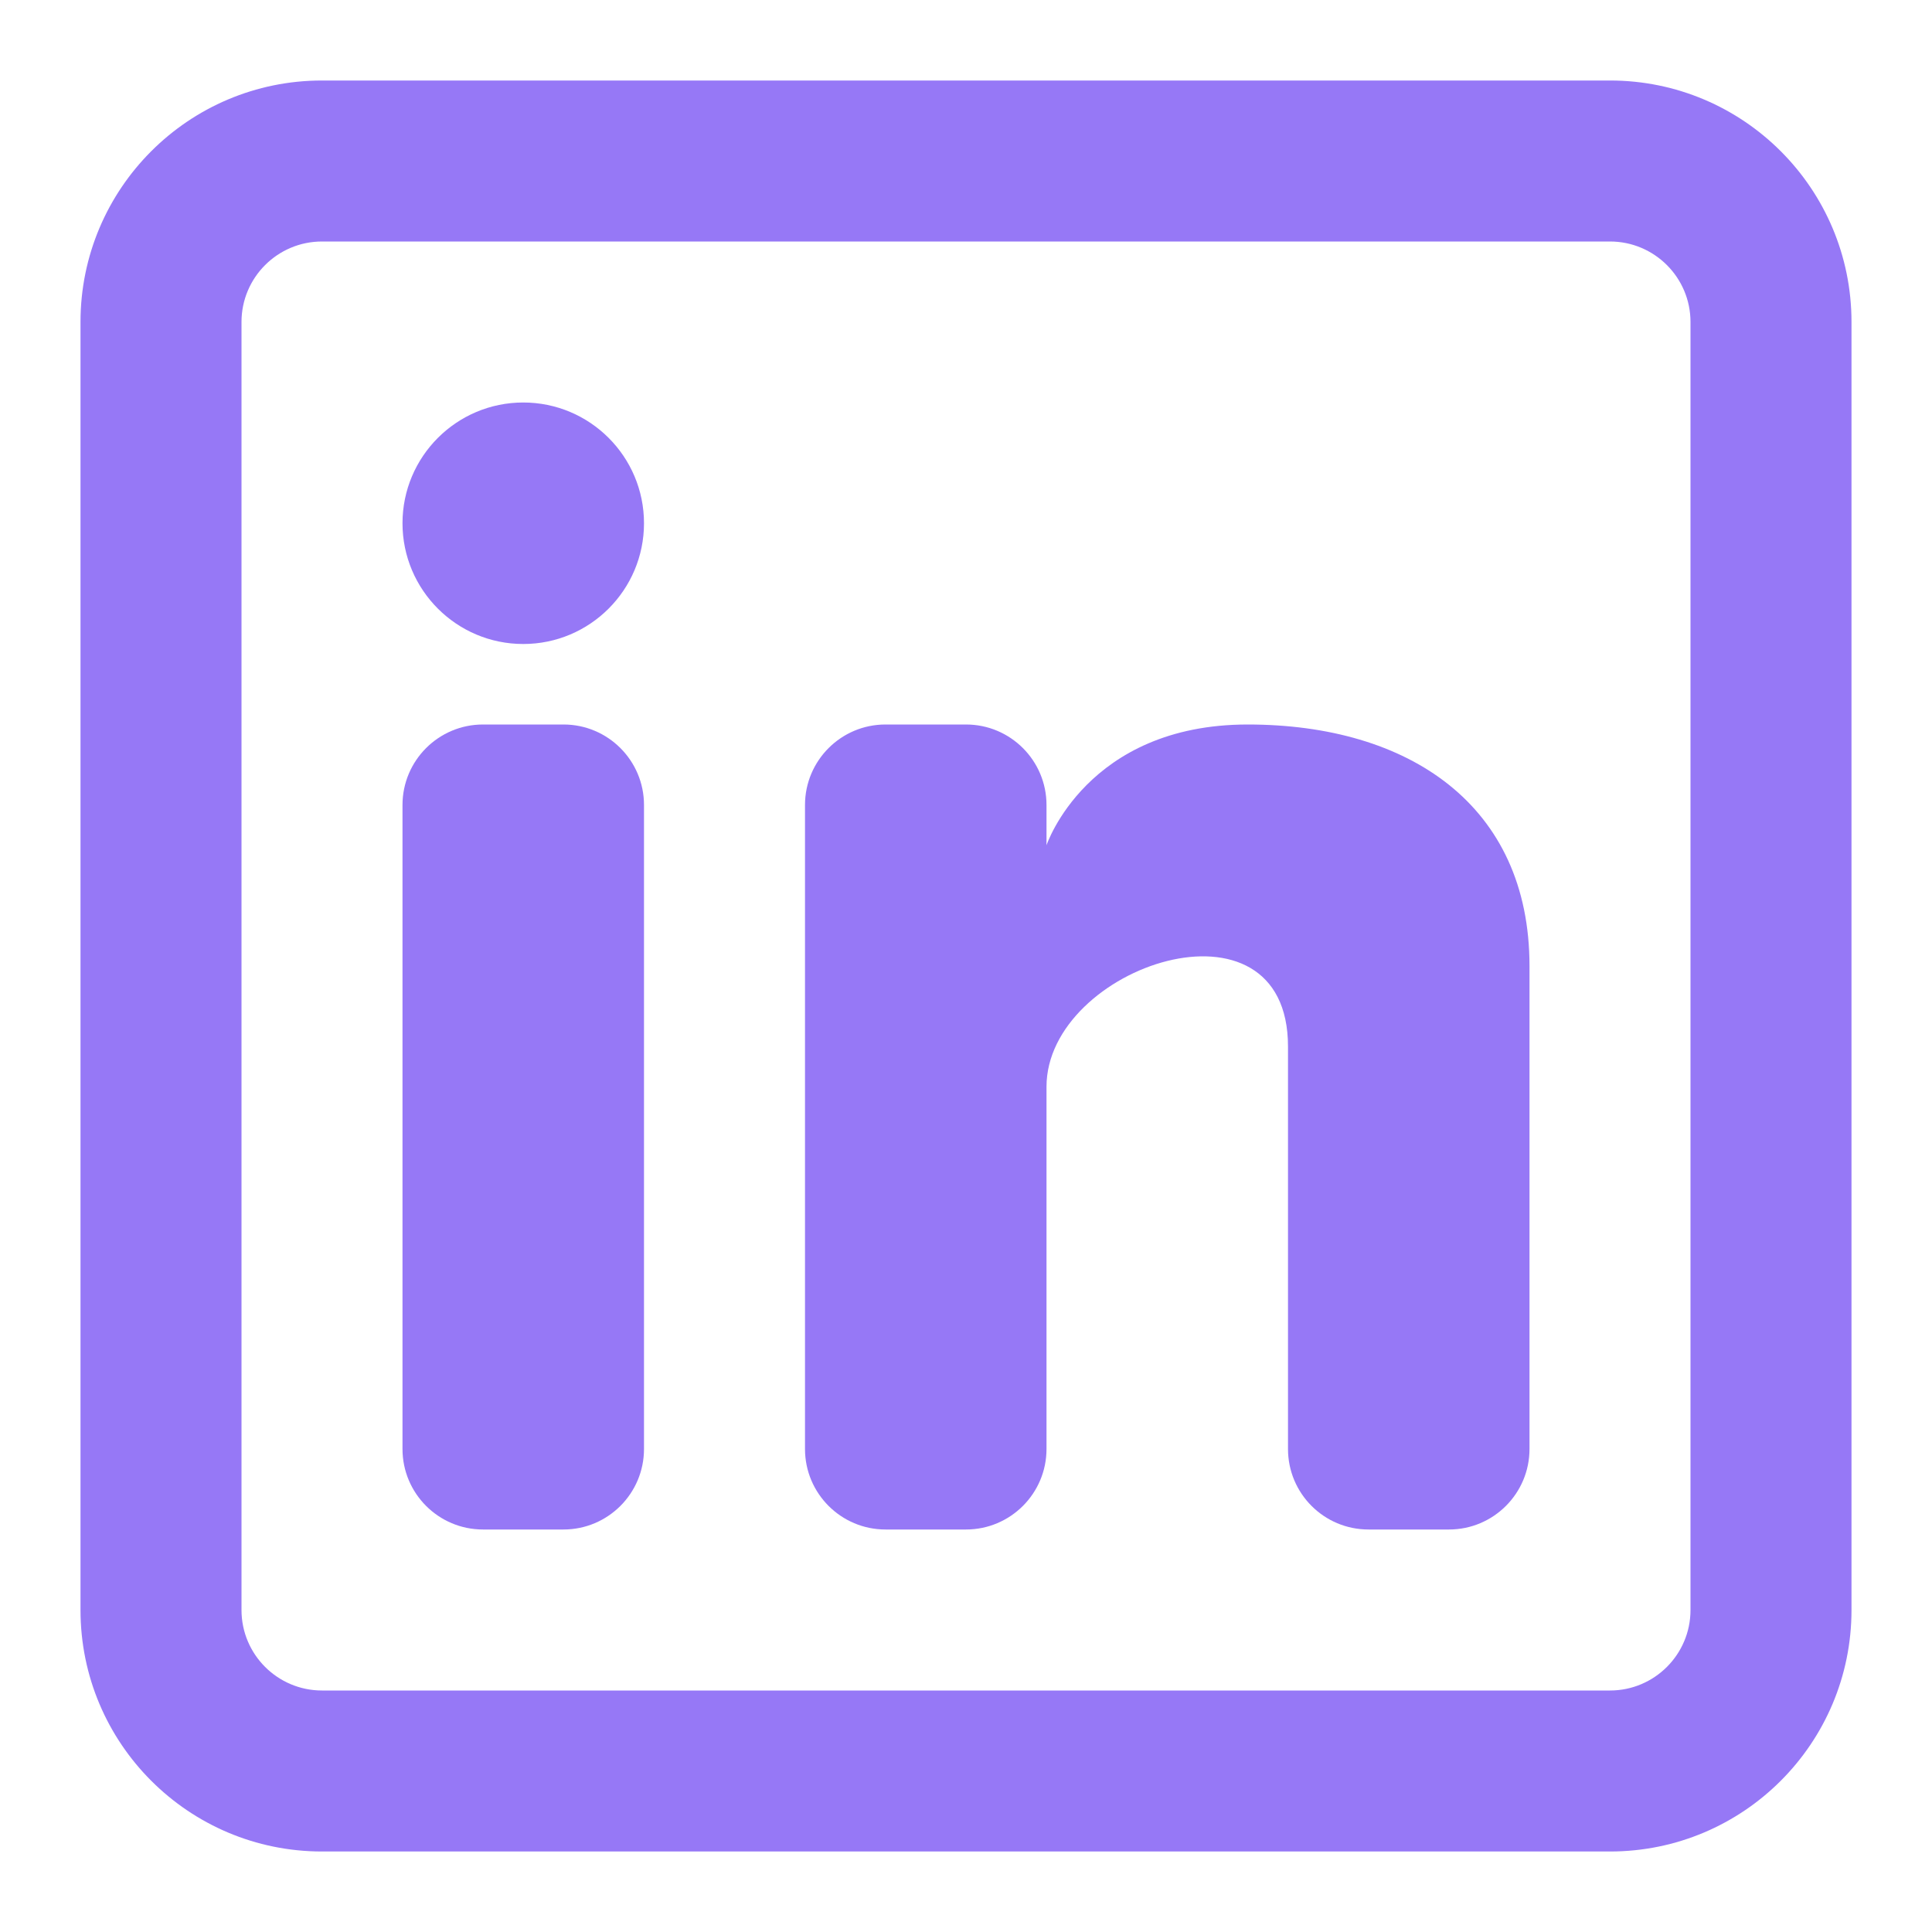
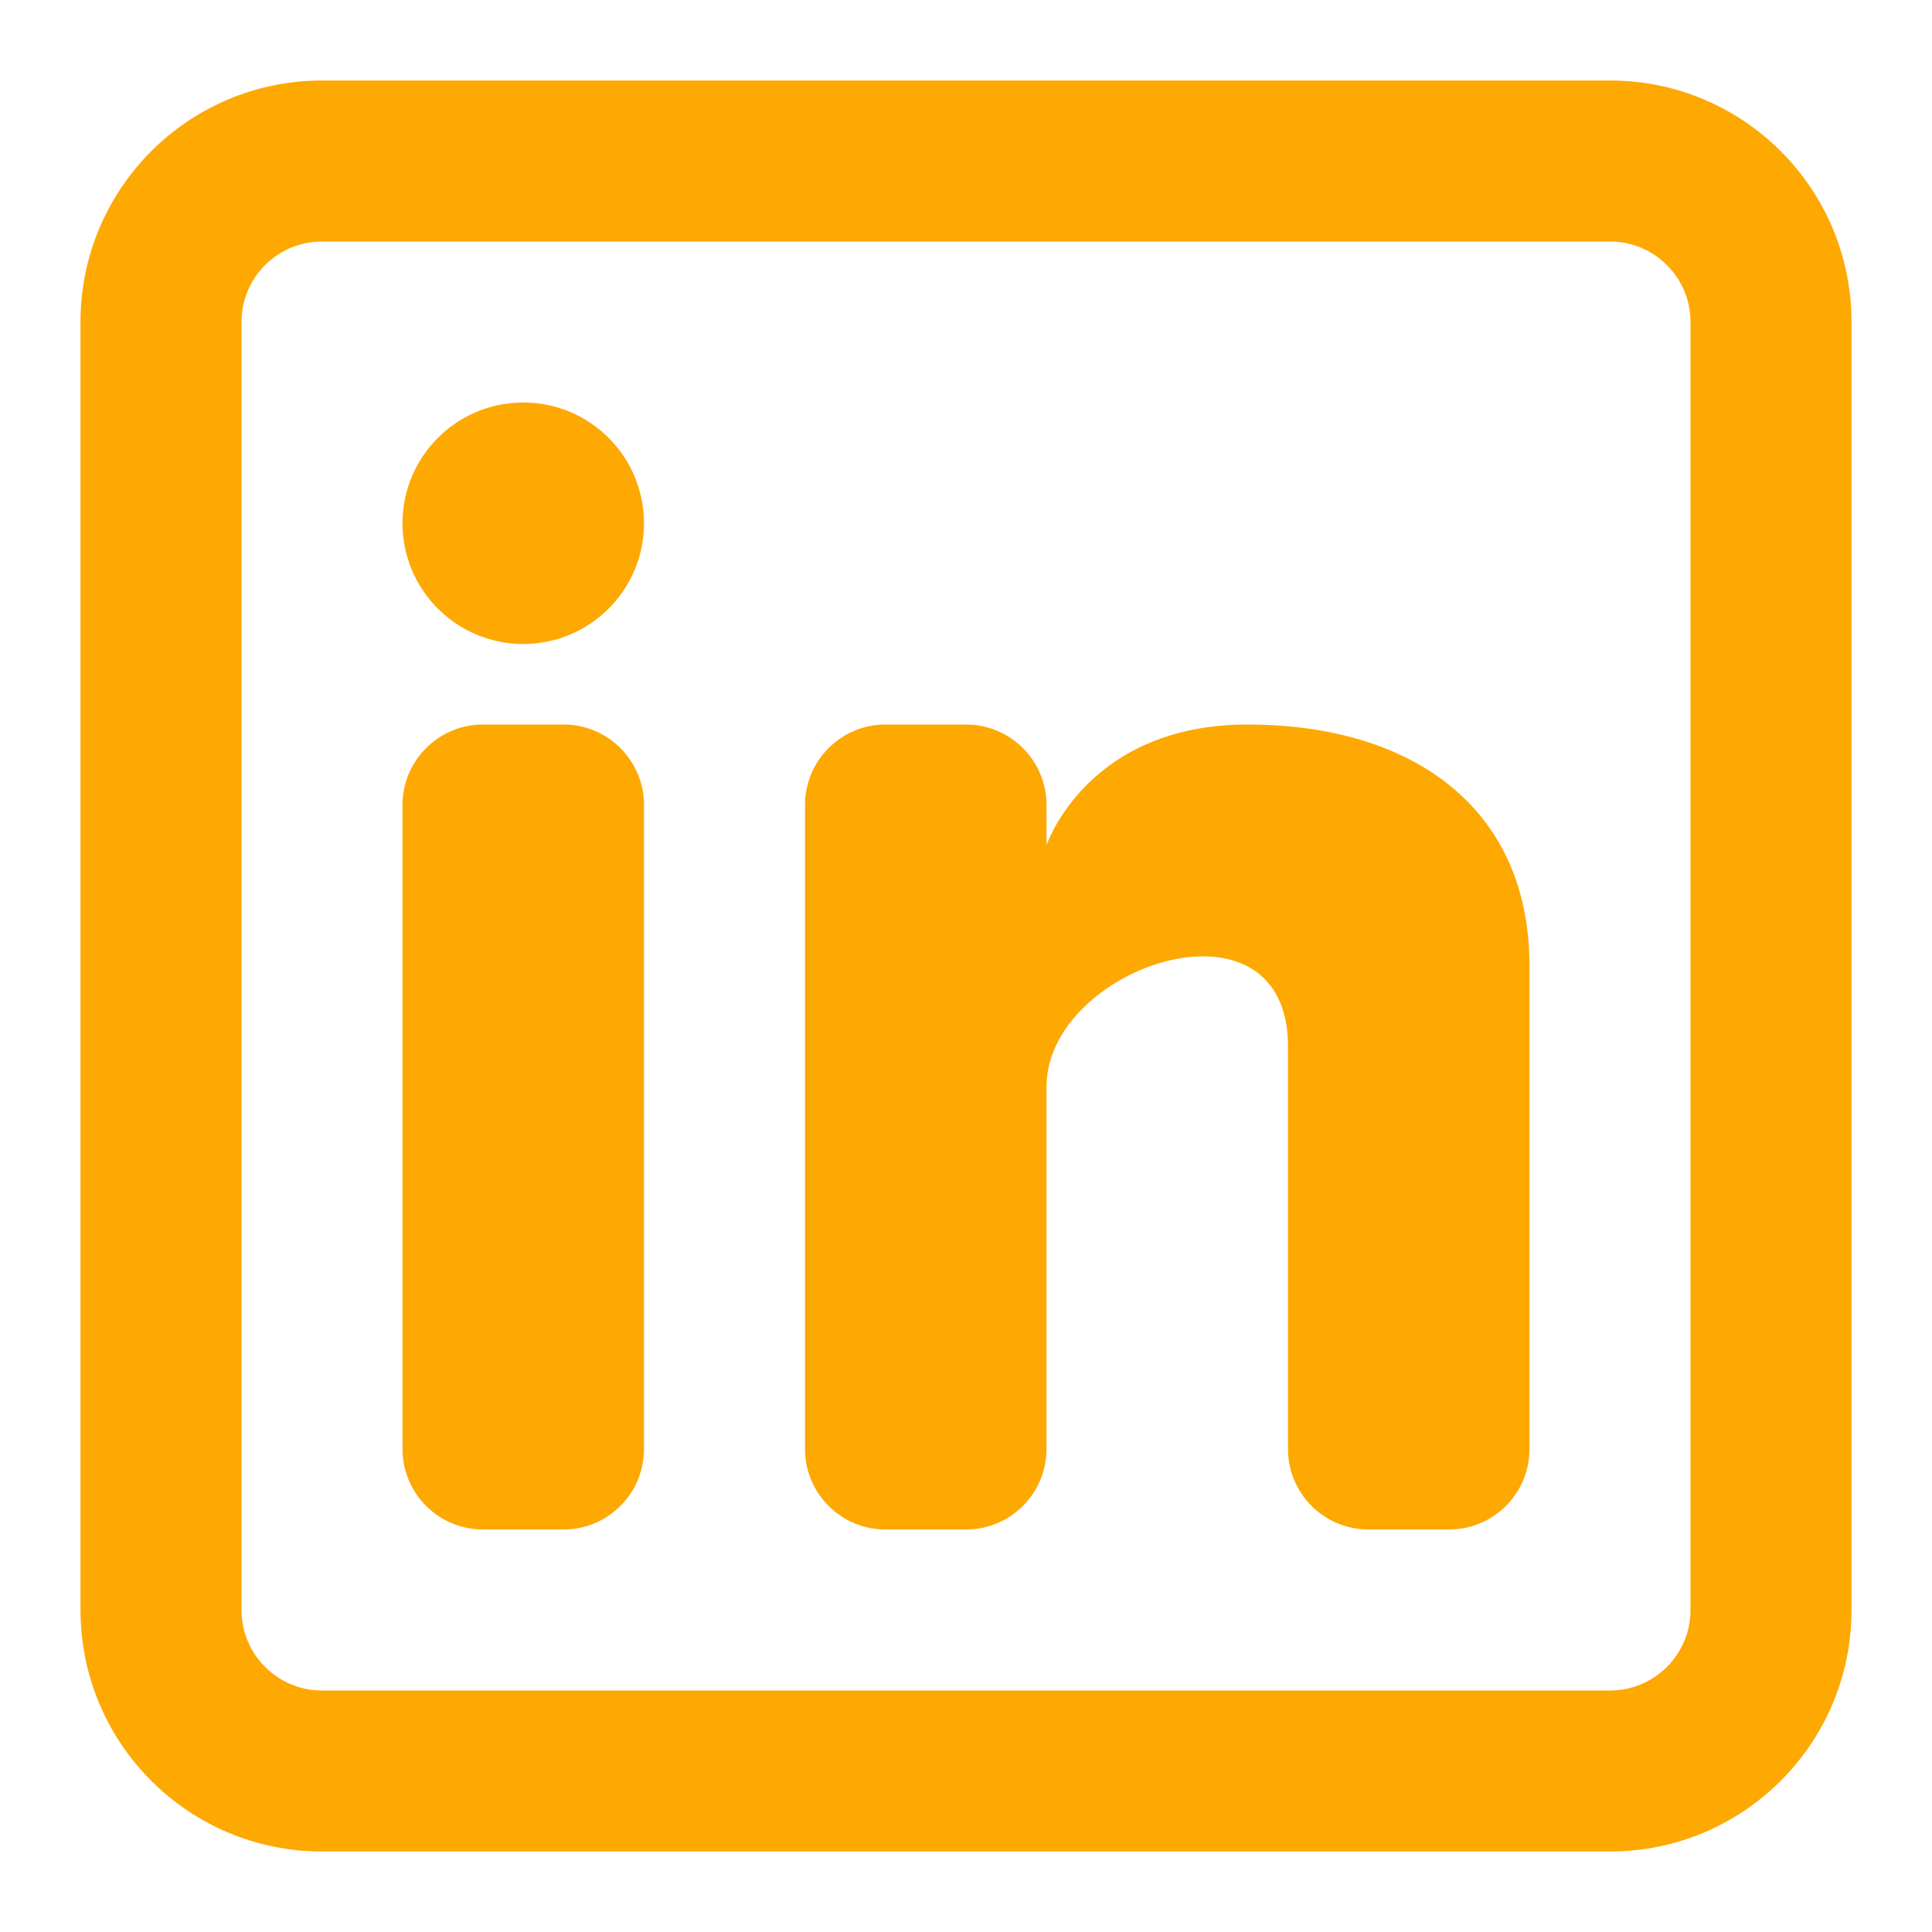
- <svg xmlns="http://www.w3.org/2000/svg" width="24px" height="24px" viewBox="0 0 24 24" fill="#9678f6">
-   <path d="M6.5 8C7.328 8 8 7.328 8 6.5C8 5.672 7.328 5 6.5 5C5.672 5 5 5.672 5 6.5C5 7.328 5.672 8 6.5 8Z" fill="#9678f6" />
-   <path d="M5 10C5 9.448 5.448 9 6 9H7C7.552 9 8 9.448 8 10V18C8 18.552 7.552 19 7 19H6C5.448 19 5 18.552 5 18V10Z" fill="#9678f6" />
-   <path d="M11 19H12C12.552 19 13 18.552 13 18V13.5C13 12 16 11 16 13V18C16 18.553 16.448 19 17 19H18C18.552 19 19 18.552 19 18V12C19 10 17.5 9 15.5 9C13.5 9 13 10.5 13 10.5V10C13 9.448 12.552 9 12 9H11C10.448 9 10 9.448 10 10V18C10 18.552 10.448 19 11 19Z" fill="#9678f6" />
-   <path fill-rule="evenodd" clip-rule="evenodd" d="M20 1C21.657 1 23 2.343 23 4V20C23 21.657 21.657 23 20 23H4C2.343 23 1 21.657 1 20V4C1 2.343 2.343 1 4 1H20ZM20 3C20.552 3 21 3.448 21 4V20C21 20.552 20.552 21 20 21H4C3.448 21 3 20.552 3 20V4C3 3.448 3.448 3 4 3H20Z" fill="#9678f6" />
+ <svg xmlns="http://www.w3.org/2000/svg" width="24px" height="24px" viewBox="0 0 24 24" fill="#FEA802">
+   <path d="M6.5 8C7.328 8 8 7.328 8 6.5C8 5.672 7.328 5 6.5 5C5.672 5 5 5.672 5 6.5C5 7.328 5.672 8 6.5 8Z" fill="#FEA802" />
+   <path d="M5 10C5 9.448 5.448 9 6 9H7C7.552 9 8 9.448 8 10V18C8 18.552 7.552 19 7 19H6C5.448 19 5 18.552 5 18V10Z" fill="#FEA802" />
+   <path d="M11 19H12C12.552 19 13 18.552 13 18V13.5C13 12 16 11 16 13V18C16 18.553 16.448 19 17 19H18C18.552 19 19 18.552 19 18V12C19 10 17.5 9 15.5 9C13.5 9 13 10.5 13 10.5V10C13 9.448 12.552 9 12 9H11C10.448 9 10 9.448 10 10V18C10 18.552 10.448 19 11 19Z" fill="#FEA802" />
+   <path fill-rule="evenodd" clip-rule="evenodd" d="M20 1C21.657 1 23 2.343 23 4V20C23 21.657 21.657 23 20 23H4C2.343 23 1 21.657 1 20V4C1 2.343 2.343 1 4 1H20ZM20 3C20.552 3 21 3.448 21 4V20C21 20.552 20.552 21 20 21H4C3.448 21 3 20.552 3 20V4C3 3.448 3.448 3 4 3H20Z" fill="#FEA802" />
</svg>
